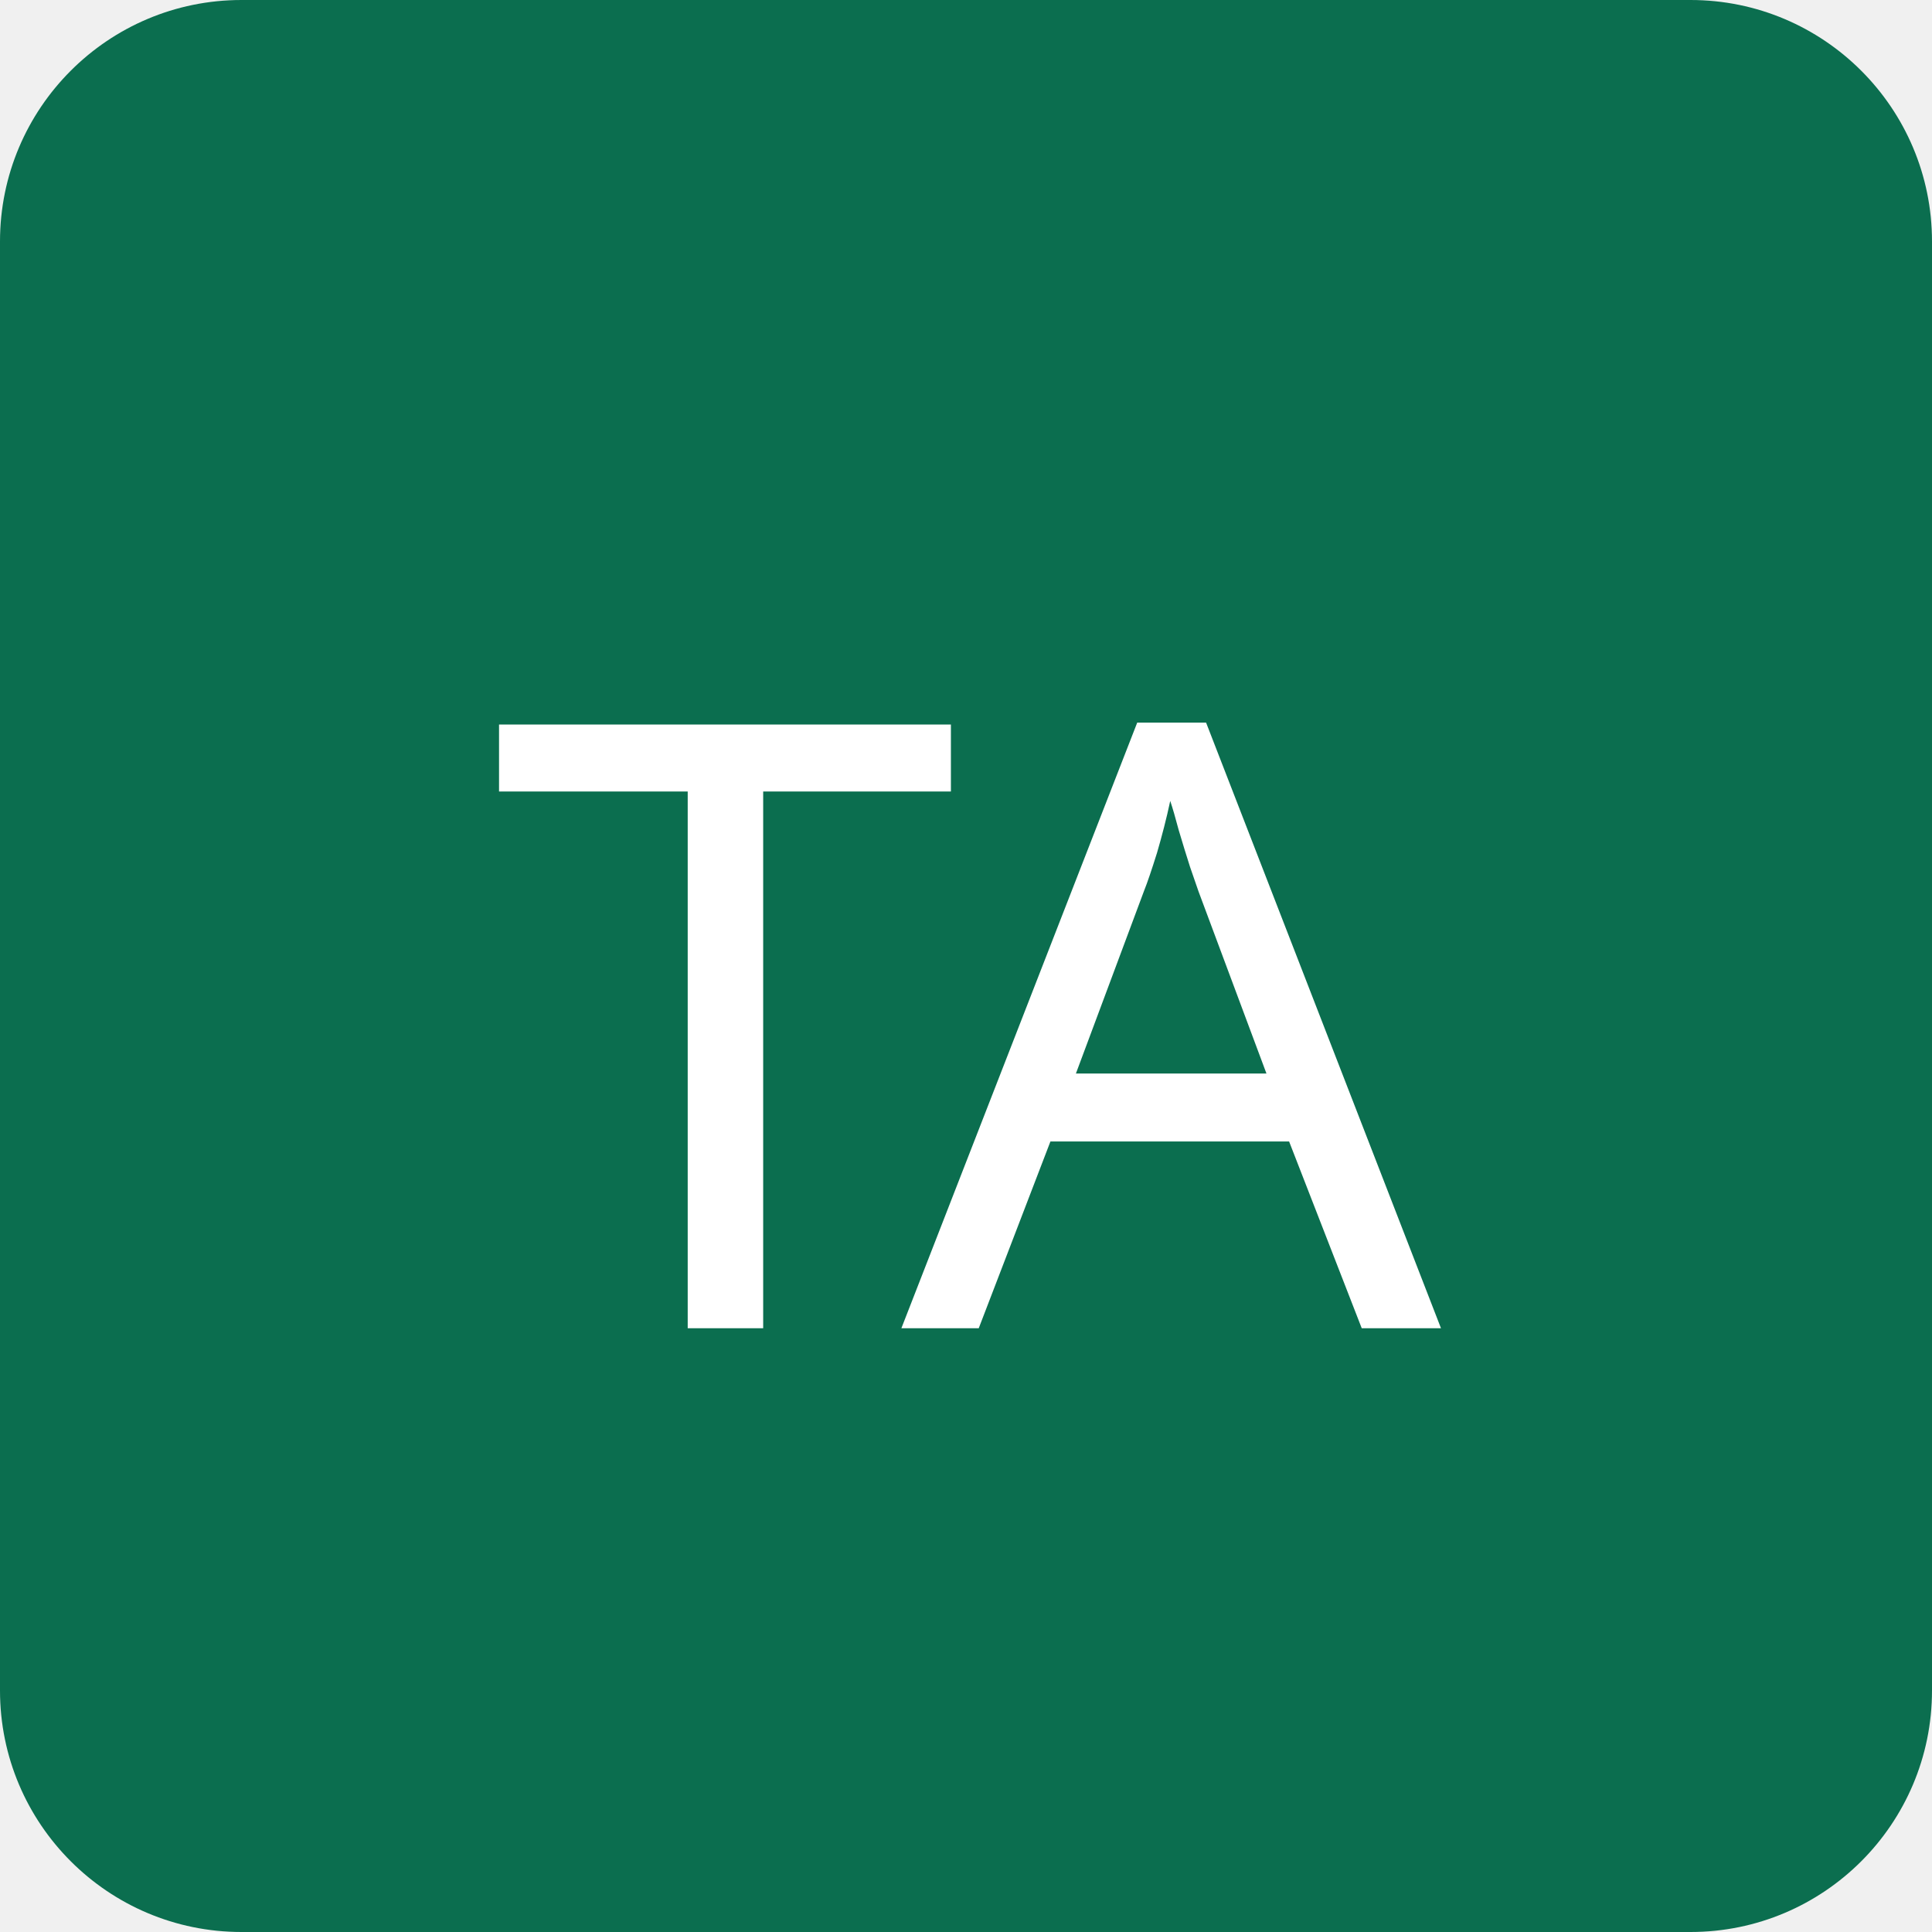
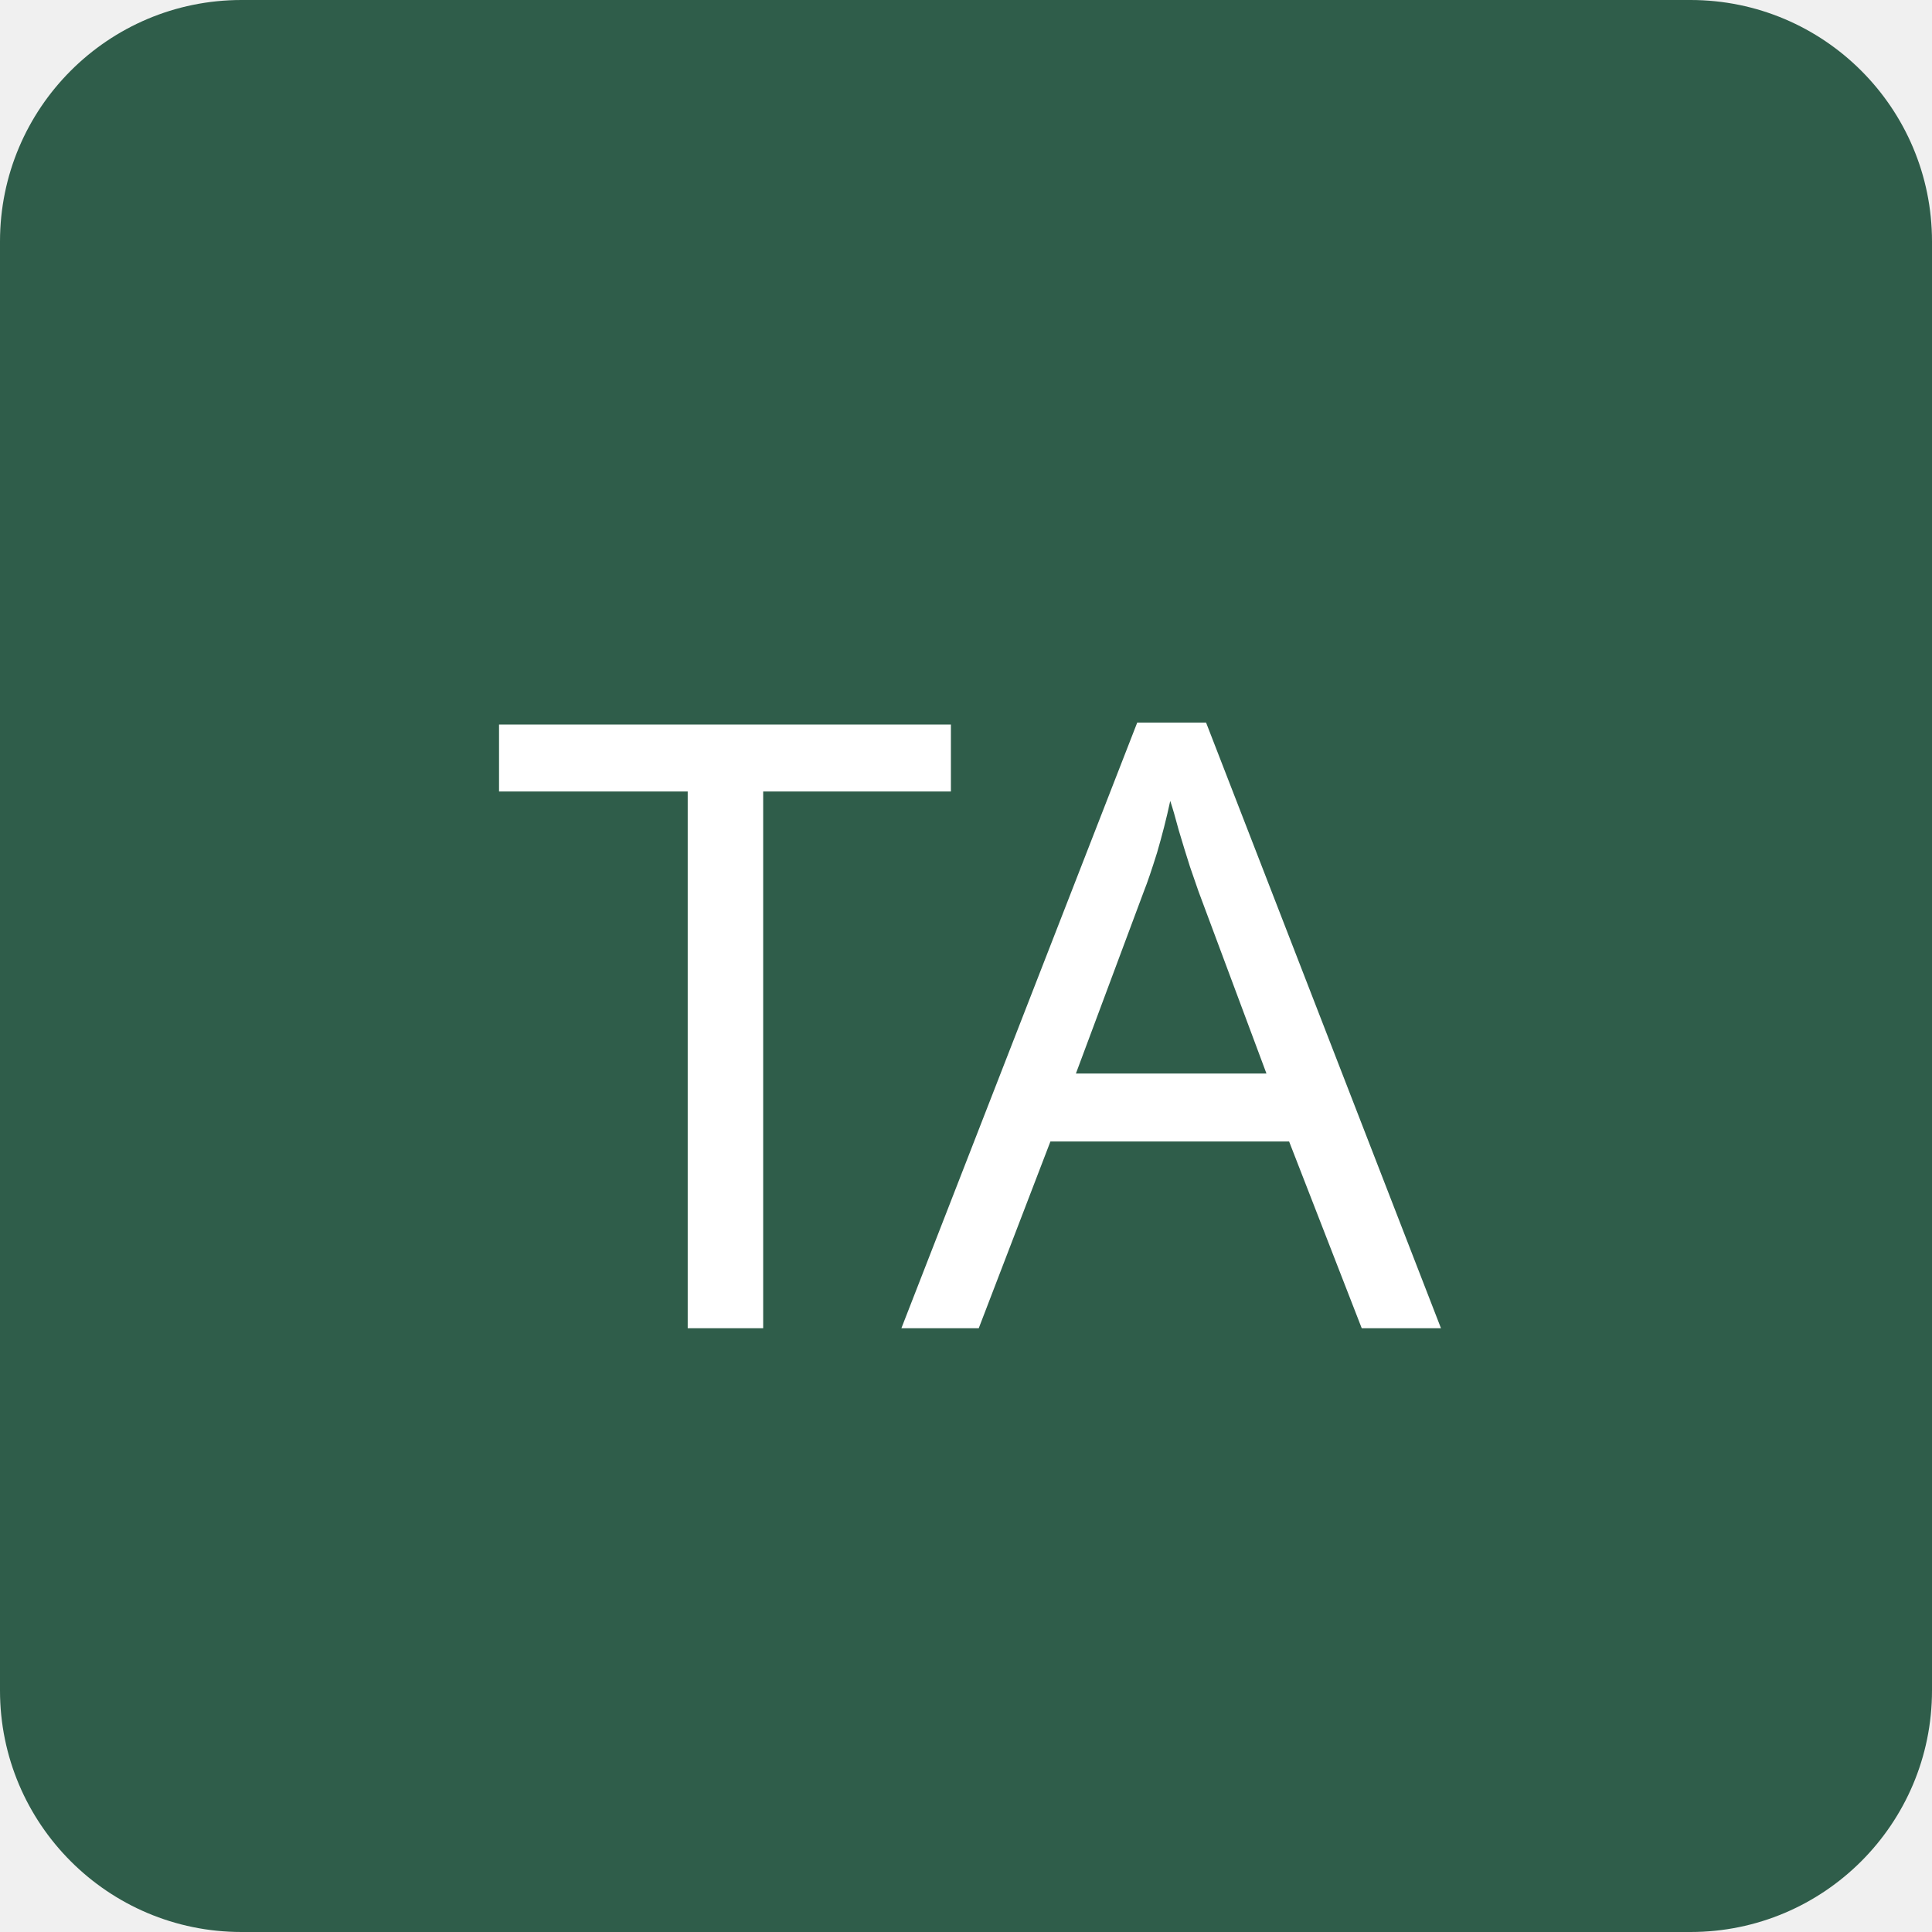
<svg xmlns="http://www.w3.org/2000/svg" viewBox="0 0 32 32">
-   <rect width="32" height="32" rx="4" fill="#0B6E4F" />
+   <rect width="32" height="32" rx="4" fill="#2f5d4a" />
  <text x="16" y="22" text-anchor="middle" fill="#fff" font-size="14" font-family="sans-serif">TA</text>
</svg>
